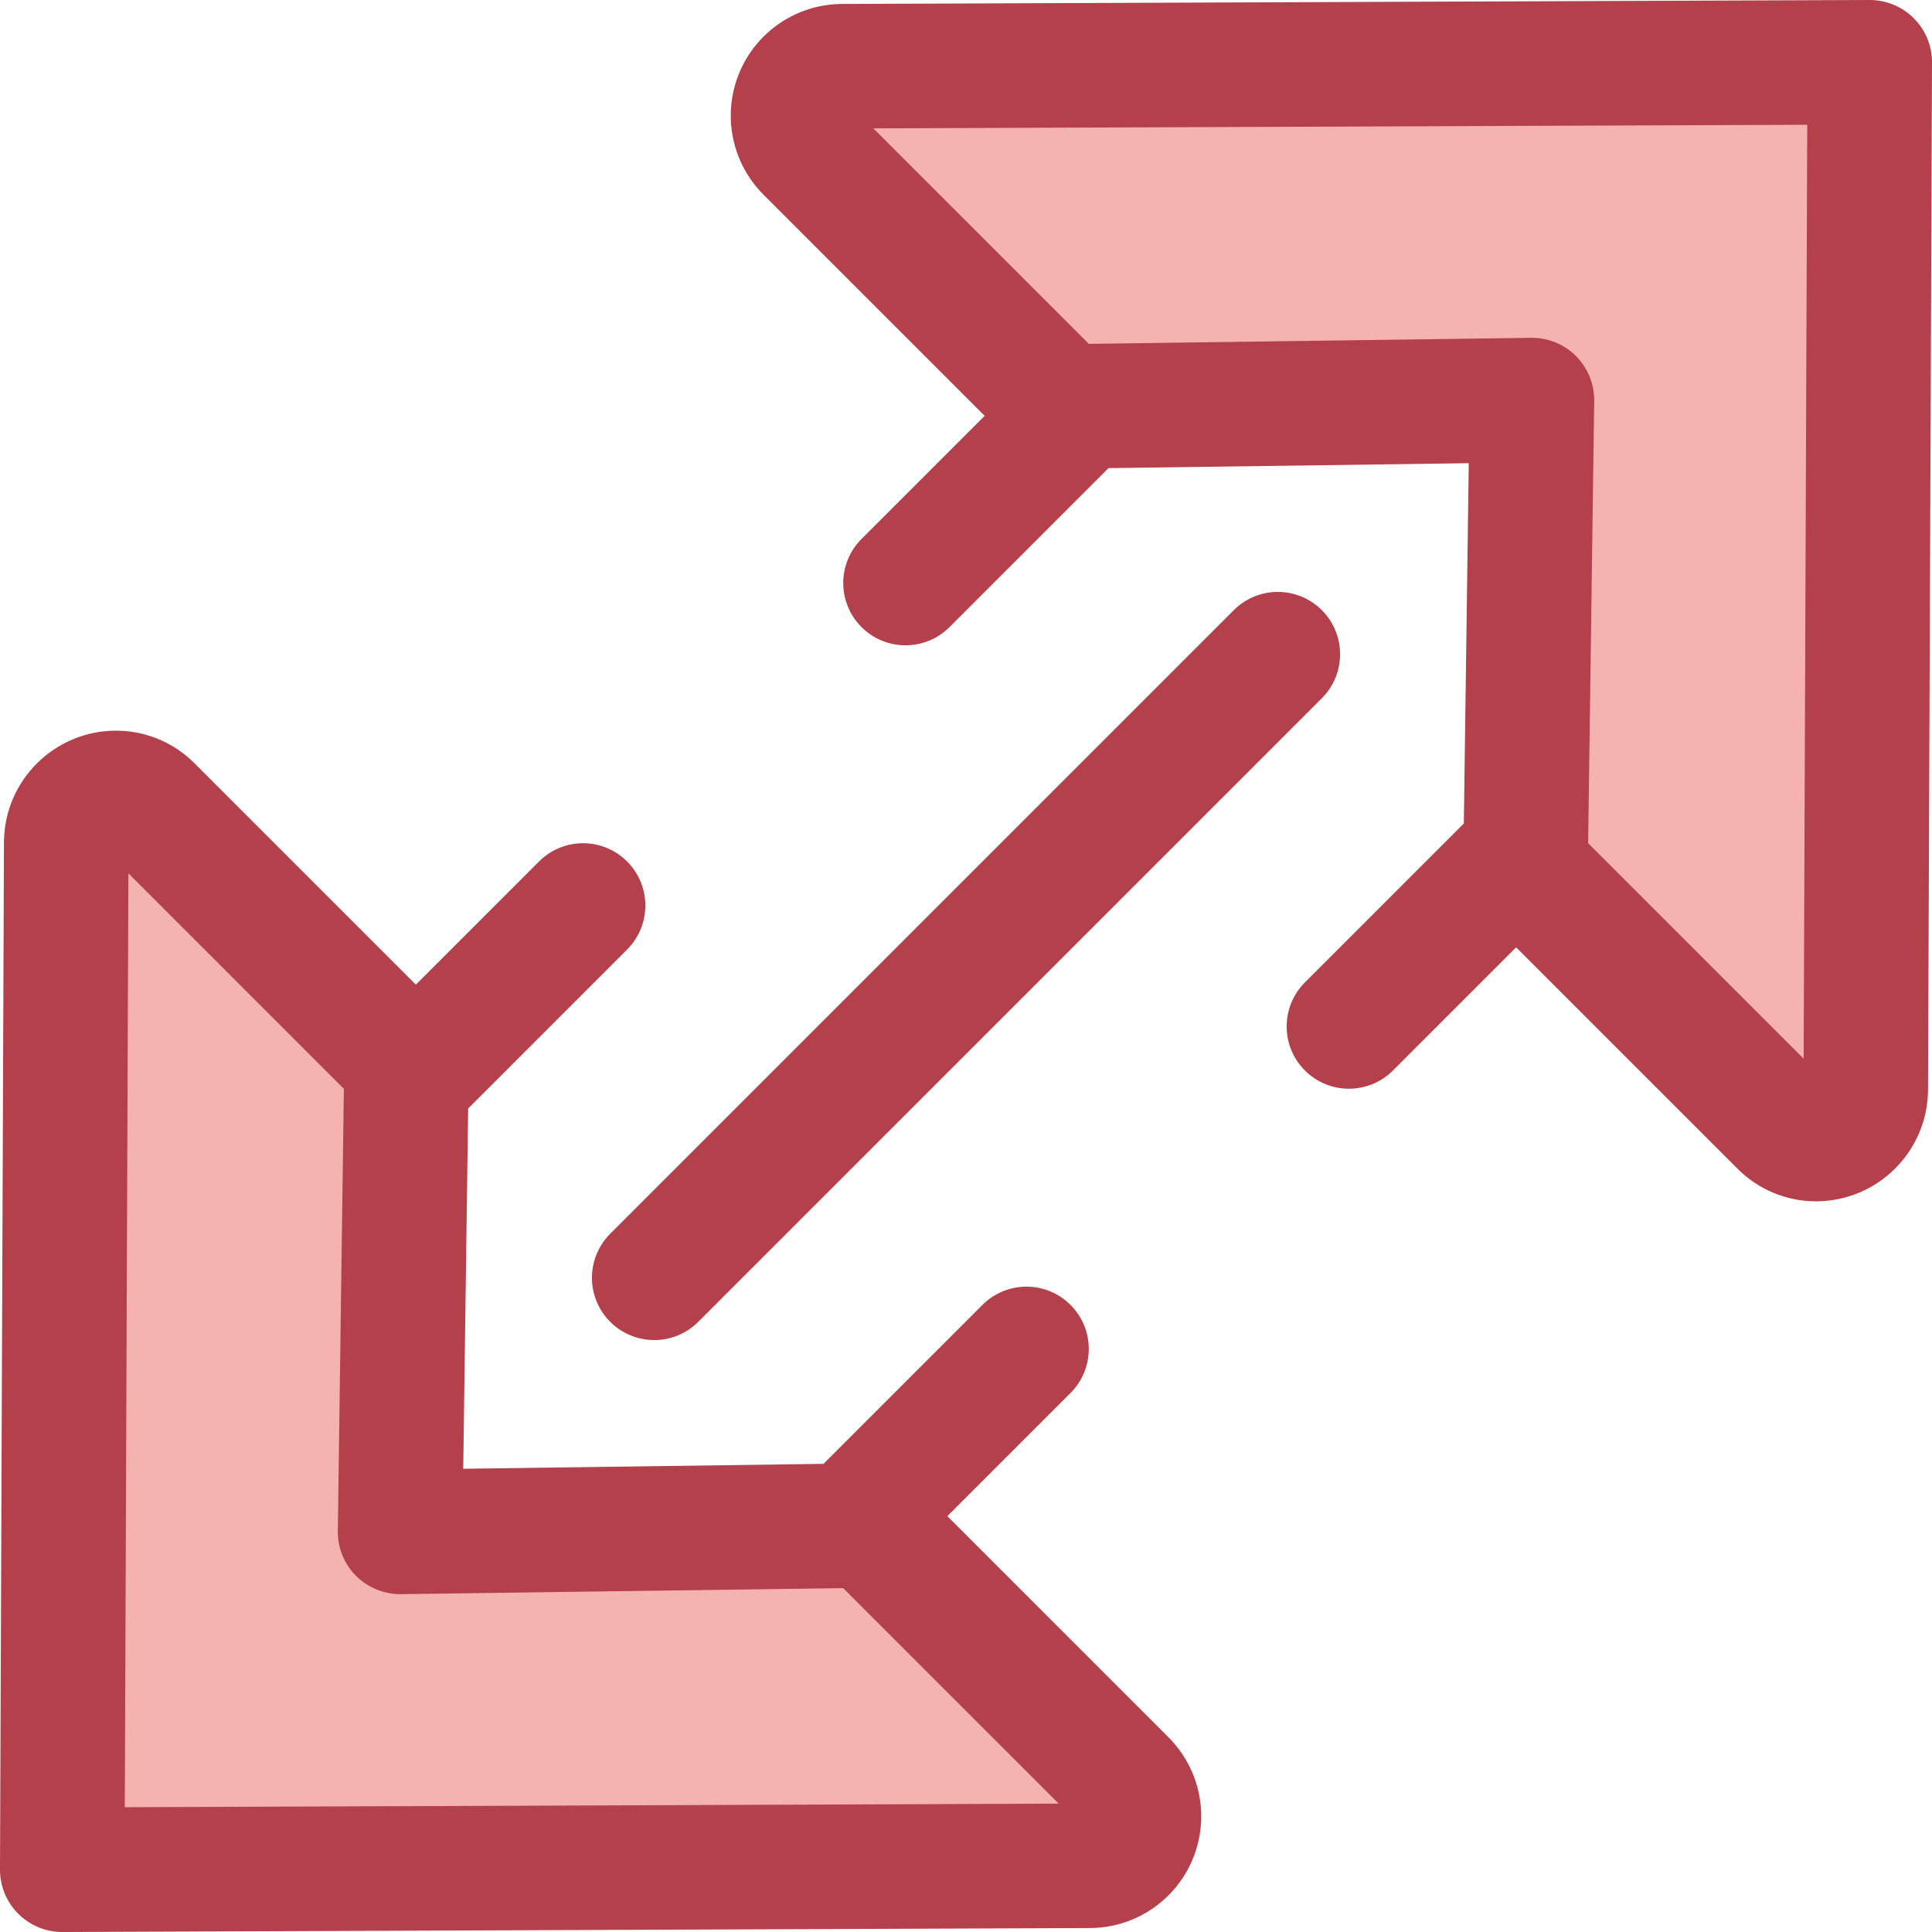
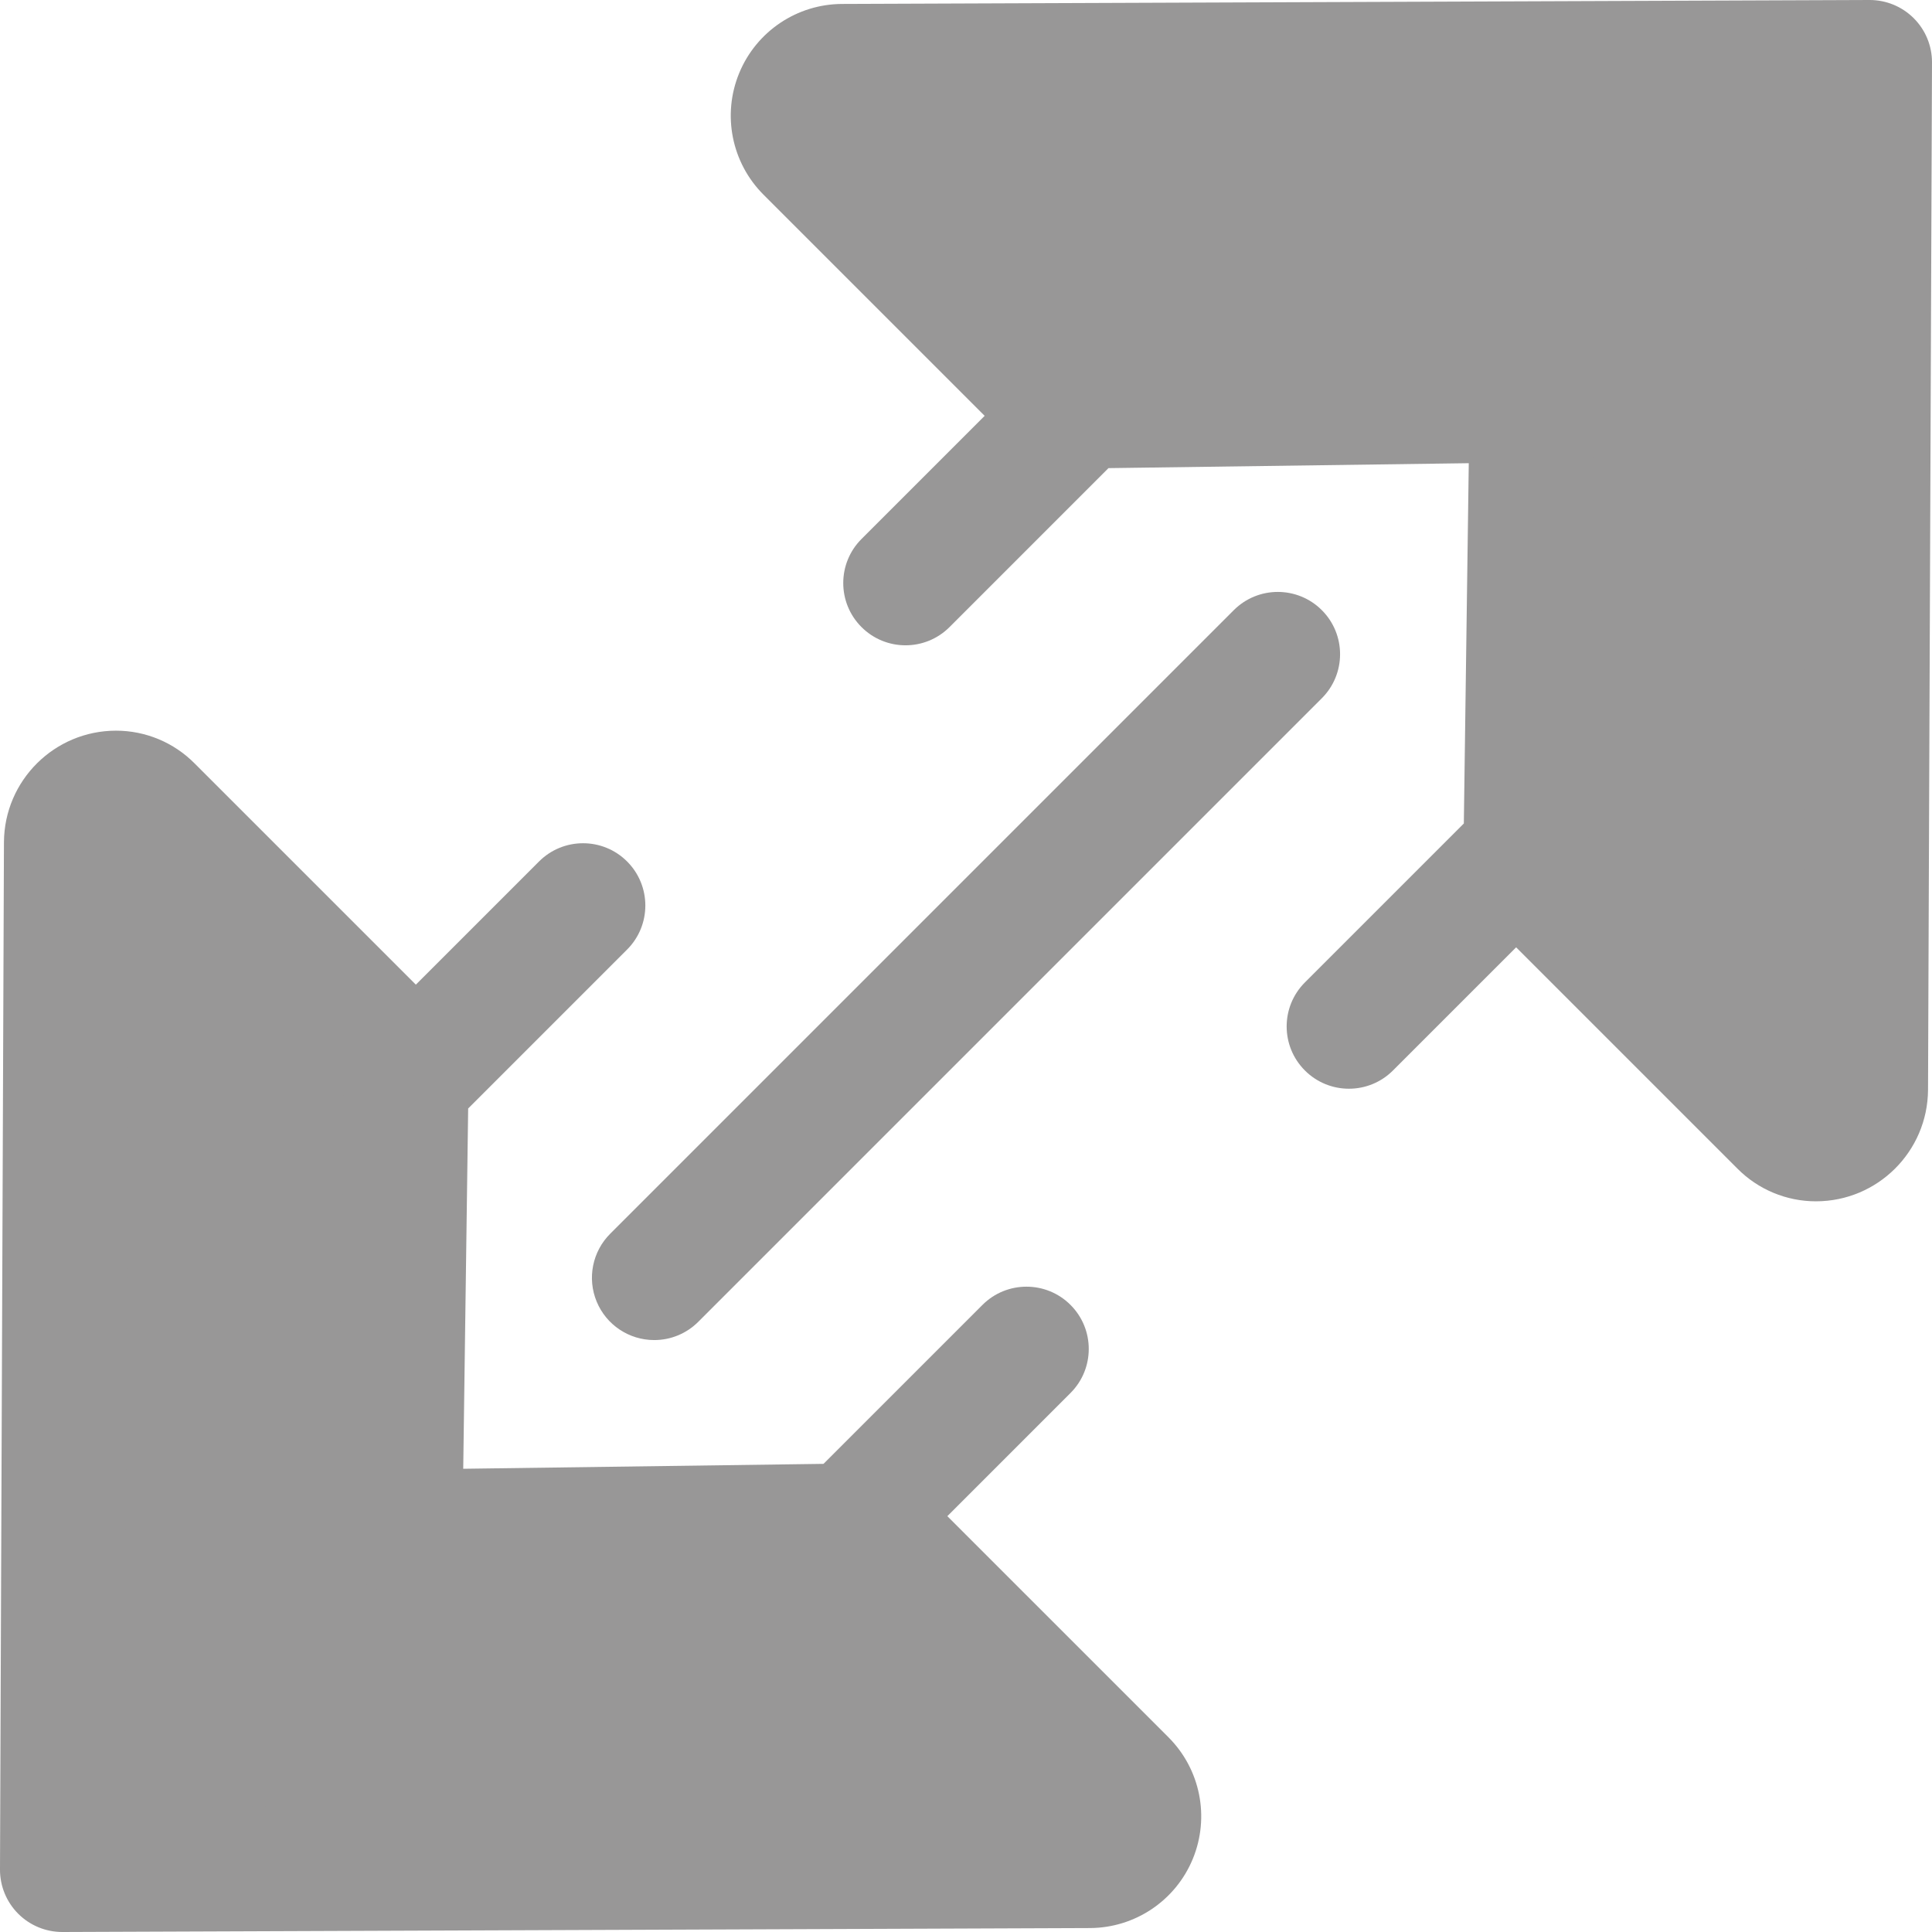
<svg xmlns="http://www.w3.org/2000/svg" id="expand-svgrepo-com" width="511.995" height="512" viewBox="0 0 511.995 512">
-   <path id="Path_8" data-name="Path 8" d="M405.977,106.026l-1.7,124.171,67.8,67.8a13.106,13.106,0,0,0,22.373-9.216L495.5,16.5,223.22,17.549A13.105,13.105,0,0,0,214,39.922l67.8,67.8Z" transform="translate(-0.001)" fill="#f4b2b0" />
+   <path id="Path_8" data-name="Path 8" d="M405.977,106.026l-1.7,124.171,67.8,67.8a13.106,13.106,0,0,0,22.373-9.216L495.5,16.5,223.22,17.549A13.105,13.105,0,0,0,214,39.922l67.8,67.8Z" transform="translate(-0.001)" fill="#989797" />
  <g id="Group_1" data-name="Group 1" transform="translate(-0.001)">
-     <path id="Path_9" data-name="Path 9" d="M507.168,4.833A16.5,16.5,0,0,0,495.5,0h-.063L223.157,1.046a29.607,29.607,0,0,0-20.824,50.542L260.947,110.2l-32.642,32.642a16.5,16.5,0,1,0,23.336,23.337l42.121-42.121,95.478-1.305-1.307,95.479-42.119,42.119a16.5,16.5,0,1,0,23.336,23.339l32.641-32.641,58.616,58.614a29.311,29.311,0,0,0,20.842,8.7,29.726,29.726,0,0,0,29.7-29.52L512,16.563A16.47,16.47,0,0,0,507.168,4.833ZM477.986,280.565l-57.111-57.111,1.6-117.2a16.5,16.5,0,0,0-16.727-16.727l-117.2,1.6L231.44,34.016l247.5-.951Z" fill="#b3404a" />
-     <path id="Path_10" data-name="Path 10" d="M173.375,355.13a16.5,16.5,0,0,1-11.668-28.172L326.963,161.7A16.5,16.5,0,0,1,350.3,185.041L185.043,350.3A16.454,16.454,0,0,1,173.375,355.13Z" fill="#b3404a" />
+     <path id="Path_9" data-name="Path 9" d="M507.168,4.833A16.5,16.5,0,0,0,495.5,0h-.063L223.157,1.046a29.607,29.607,0,0,0-20.824,50.542L260.947,110.2l-32.642,32.642a16.5,16.5,0,1,0,23.336,23.337l42.121-42.121,95.478-1.305-1.307,95.479-42.119,42.119a16.5,16.5,0,1,0,23.336,23.339l32.641-32.641,58.616,58.614a29.311,29.311,0,0,0,20.842,8.7,29.726,29.726,0,0,0,29.7-29.52L512,16.563A16.47,16.47,0,0,0,507.168,4.833ZM477.986,280.565l-57.111-57.111,1.6-117.2a16.5,16.5,0,0,0-16.727-16.727l-117.2,1.6L231.44,34.016l247.5-.951Z" fill="#989797" />
+     <path id="Path_10" data-name="Path 10" d="M173.375,355.13a16.5,16.5,0,0,1-11.668-28.172L326.963,161.7A16.5,16.5,0,0,1,350.3,185.041L185.043,350.3A16.454,16.454,0,0,1,173.375,355.13Z" fill="#989797" />
  </g>
-   <path id="Path_11" data-name="Path 11" d="M106.029,405.974l1.7-124.171L39.924,214a13.106,13.106,0,0,0-22.373,9.216L16.506,495.5l272.28-1.045A13.105,13.105,0,0,0,298,472.078l-67.8-67.8Z" transform="translate(-0.001)" fill="#f4b2b0" />
-   <path id="Path_12" data-name="Path 12" d="M309.671,460.41,251.057,401.8,283.7,369.154a16.5,16.5,0,0,0-23.339-23.337l-42.121,42.121-95.478,1.3,1.307-95.479,42.119-42.119a16.5,16.5,0,0,0-23.339-23.339l-32.641,32.641L51.591,202.333a29.311,29.311,0,0,0-20.842-8.7,29.726,29.726,0,0,0-29.7,29.52L0,495.435A16.5,16.5,0,0,0,16.5,512h.063l272.28-1.046a29.608,29.608,0,0,0,20.823-50.544Zm-276.6,18.522.951-247.5,57.109,57.111-1.6,117.2a16.51,16.51,0,0,0,4.832,11.895,16.733,16.733,0,0,0,11.895,4.832l117.2-1.6,57.108,57.109Z" transform="translate(-0.001)" fill="#b3404a" />
+   <path id="Path_11" data-name="Path 11" d="M106.029,405.974l1.7-124.171L39.924,214a13.106,13.106,0,0,0-22.373,9.216L16.506,495.5l272.28-1.045A13.105,13.105,0,0,0,298,472.078l-67.8-67.8Z" transform="translate(-0.001)" fill="#989797" />
+   <path id="Path_12" data-name="Path 12" d="M309.671,460.41,251.057,401.8,283.7,369.154a16.5,16.5,0,0,0-23.339-23.337l-42.121,42.121-95.478,1.3,1.307-95.479,42.119-42.119a16.5,16.5,0,0,0-23.339-23.339l-32.641,32.641L51.591,202.333a29.311,29.311,0,0,0-20.842-8.7,29.726,29.726,0,0,0-29.7,29.52L0,495.435A16.5,16.5,0,0,0,16.5,512h.063l272.28-1.046a29.608,29.608,0,0,0,20.823-50.544Zm-276.6,18.522.951-247.5,57.109,57.111-1.6,117.2a16.51,16.51,0,0,0,4.832,11.895,16.733,16.733,0,0,0,11.895,4.832l117.2-1.6,57.108,57.109Z" transform="translate(-0.001)" fill="#989797" />
</svg>
